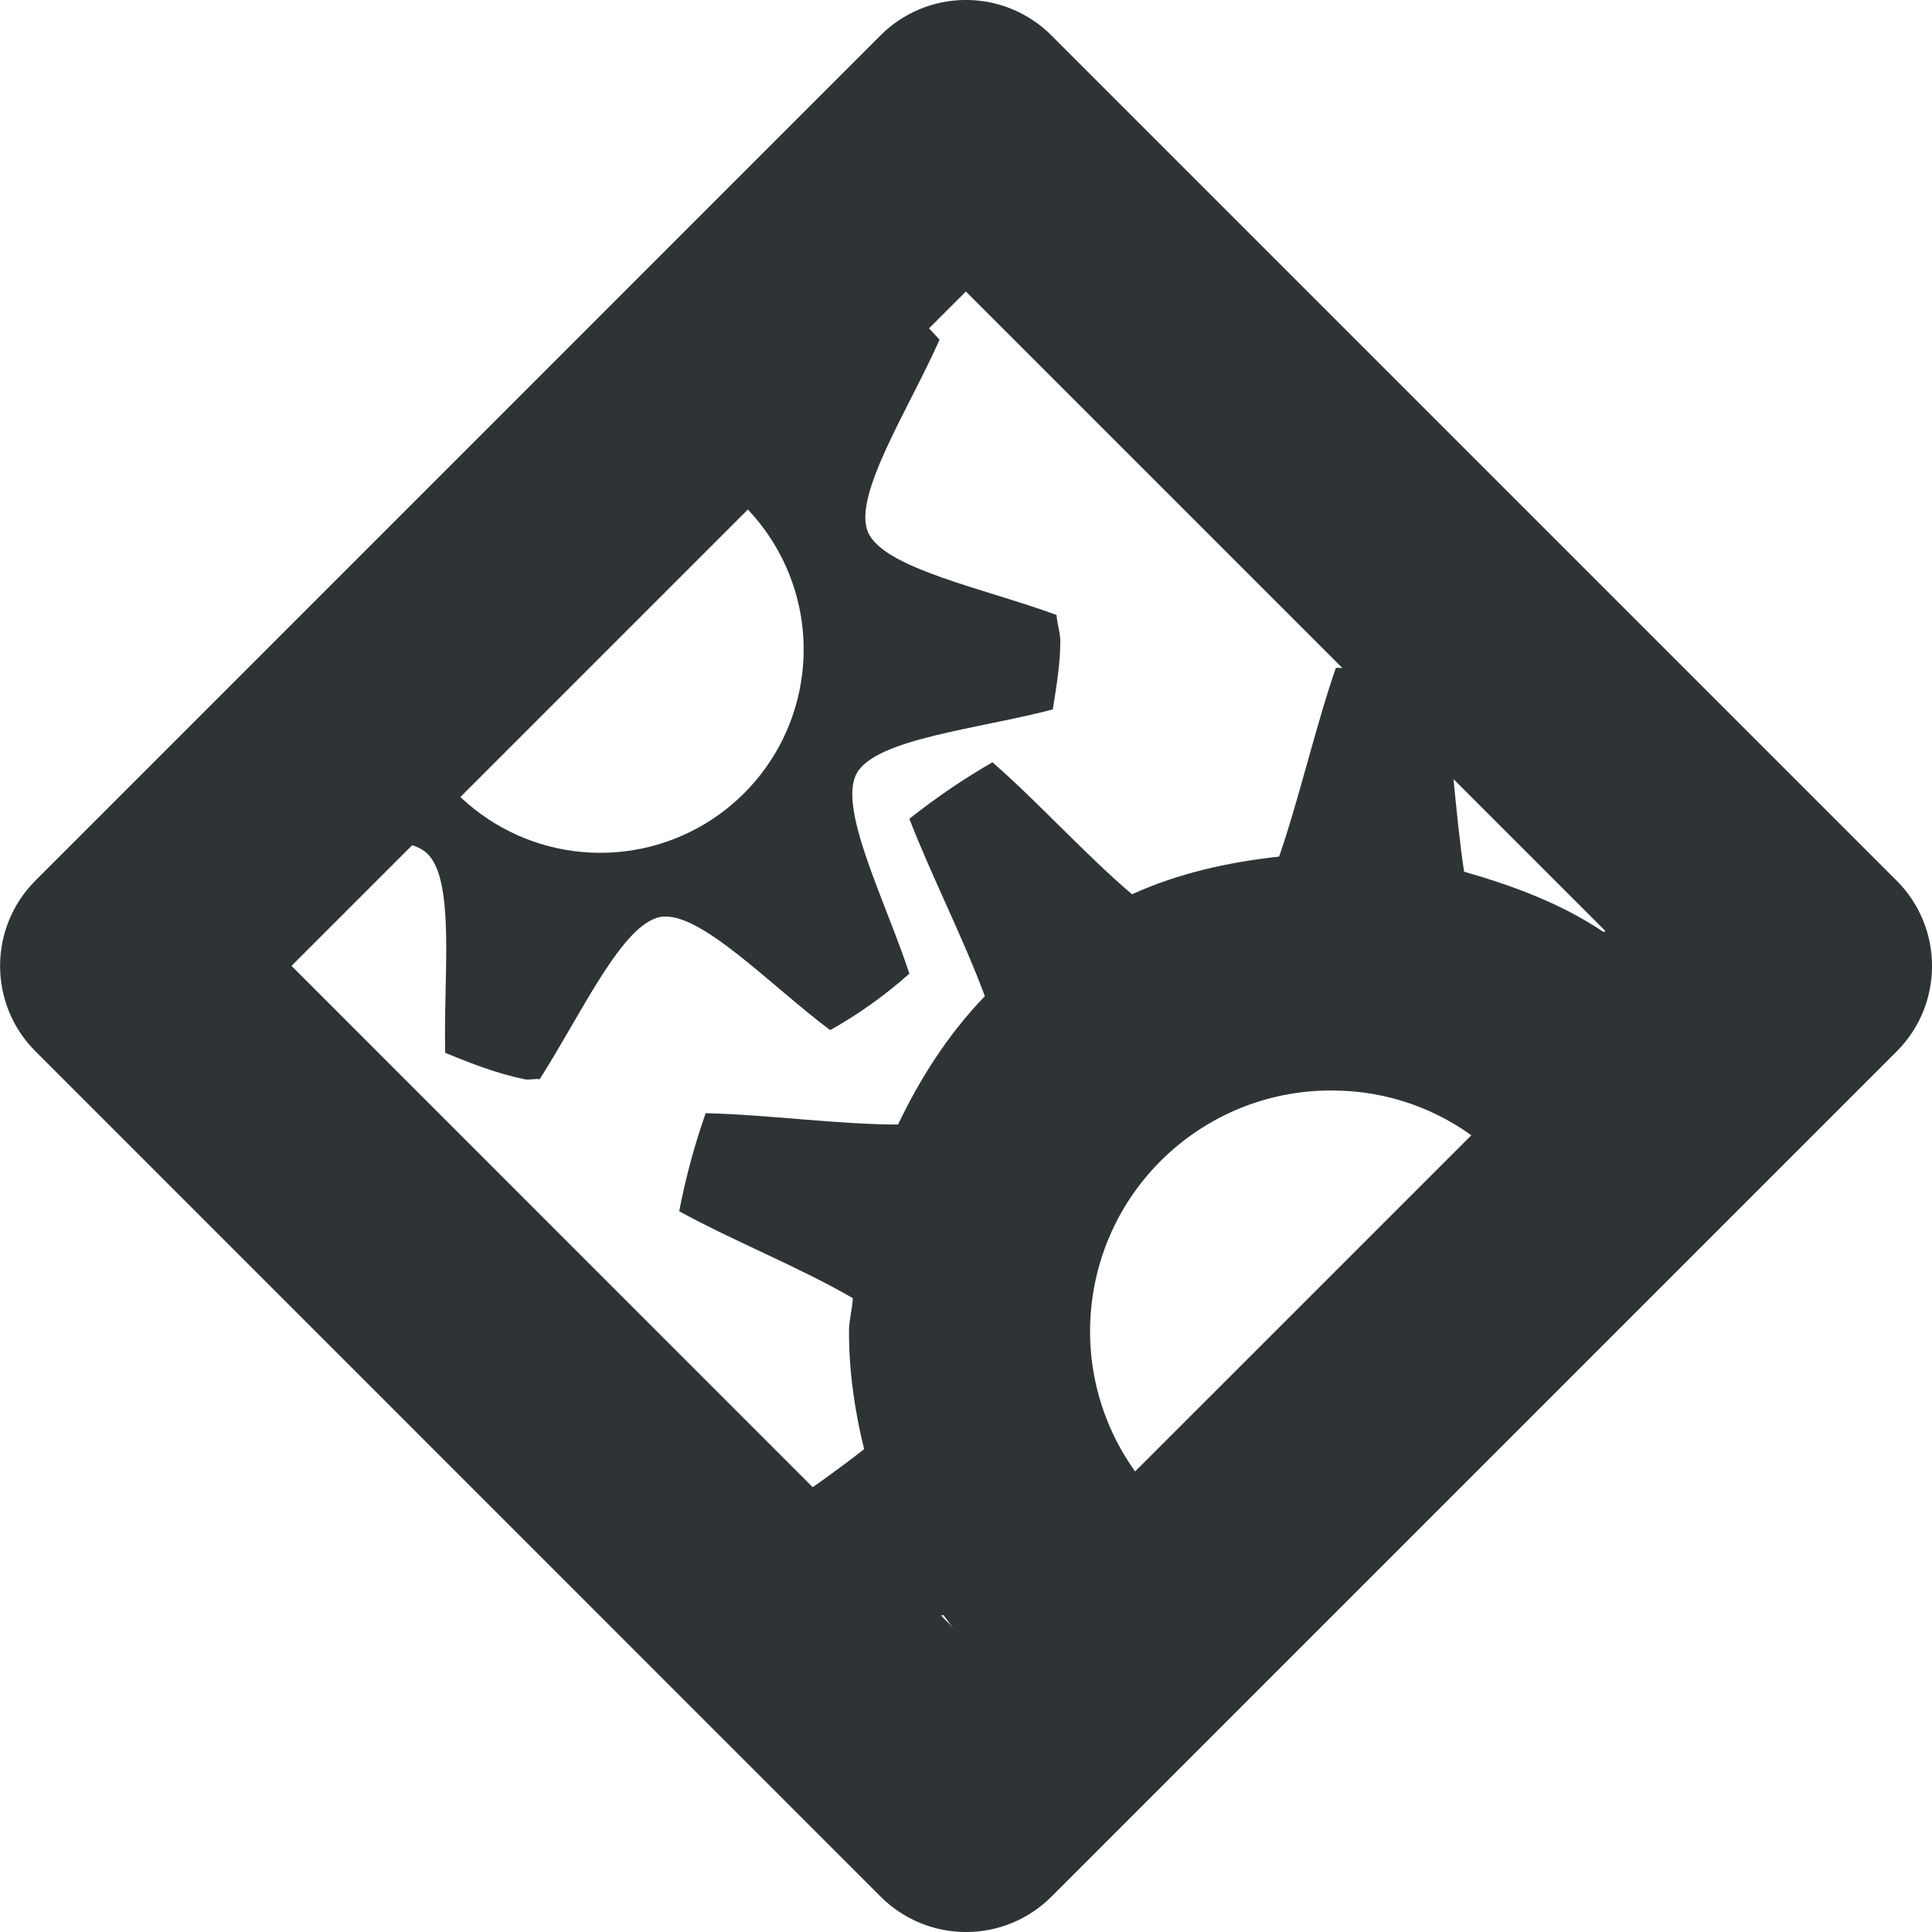
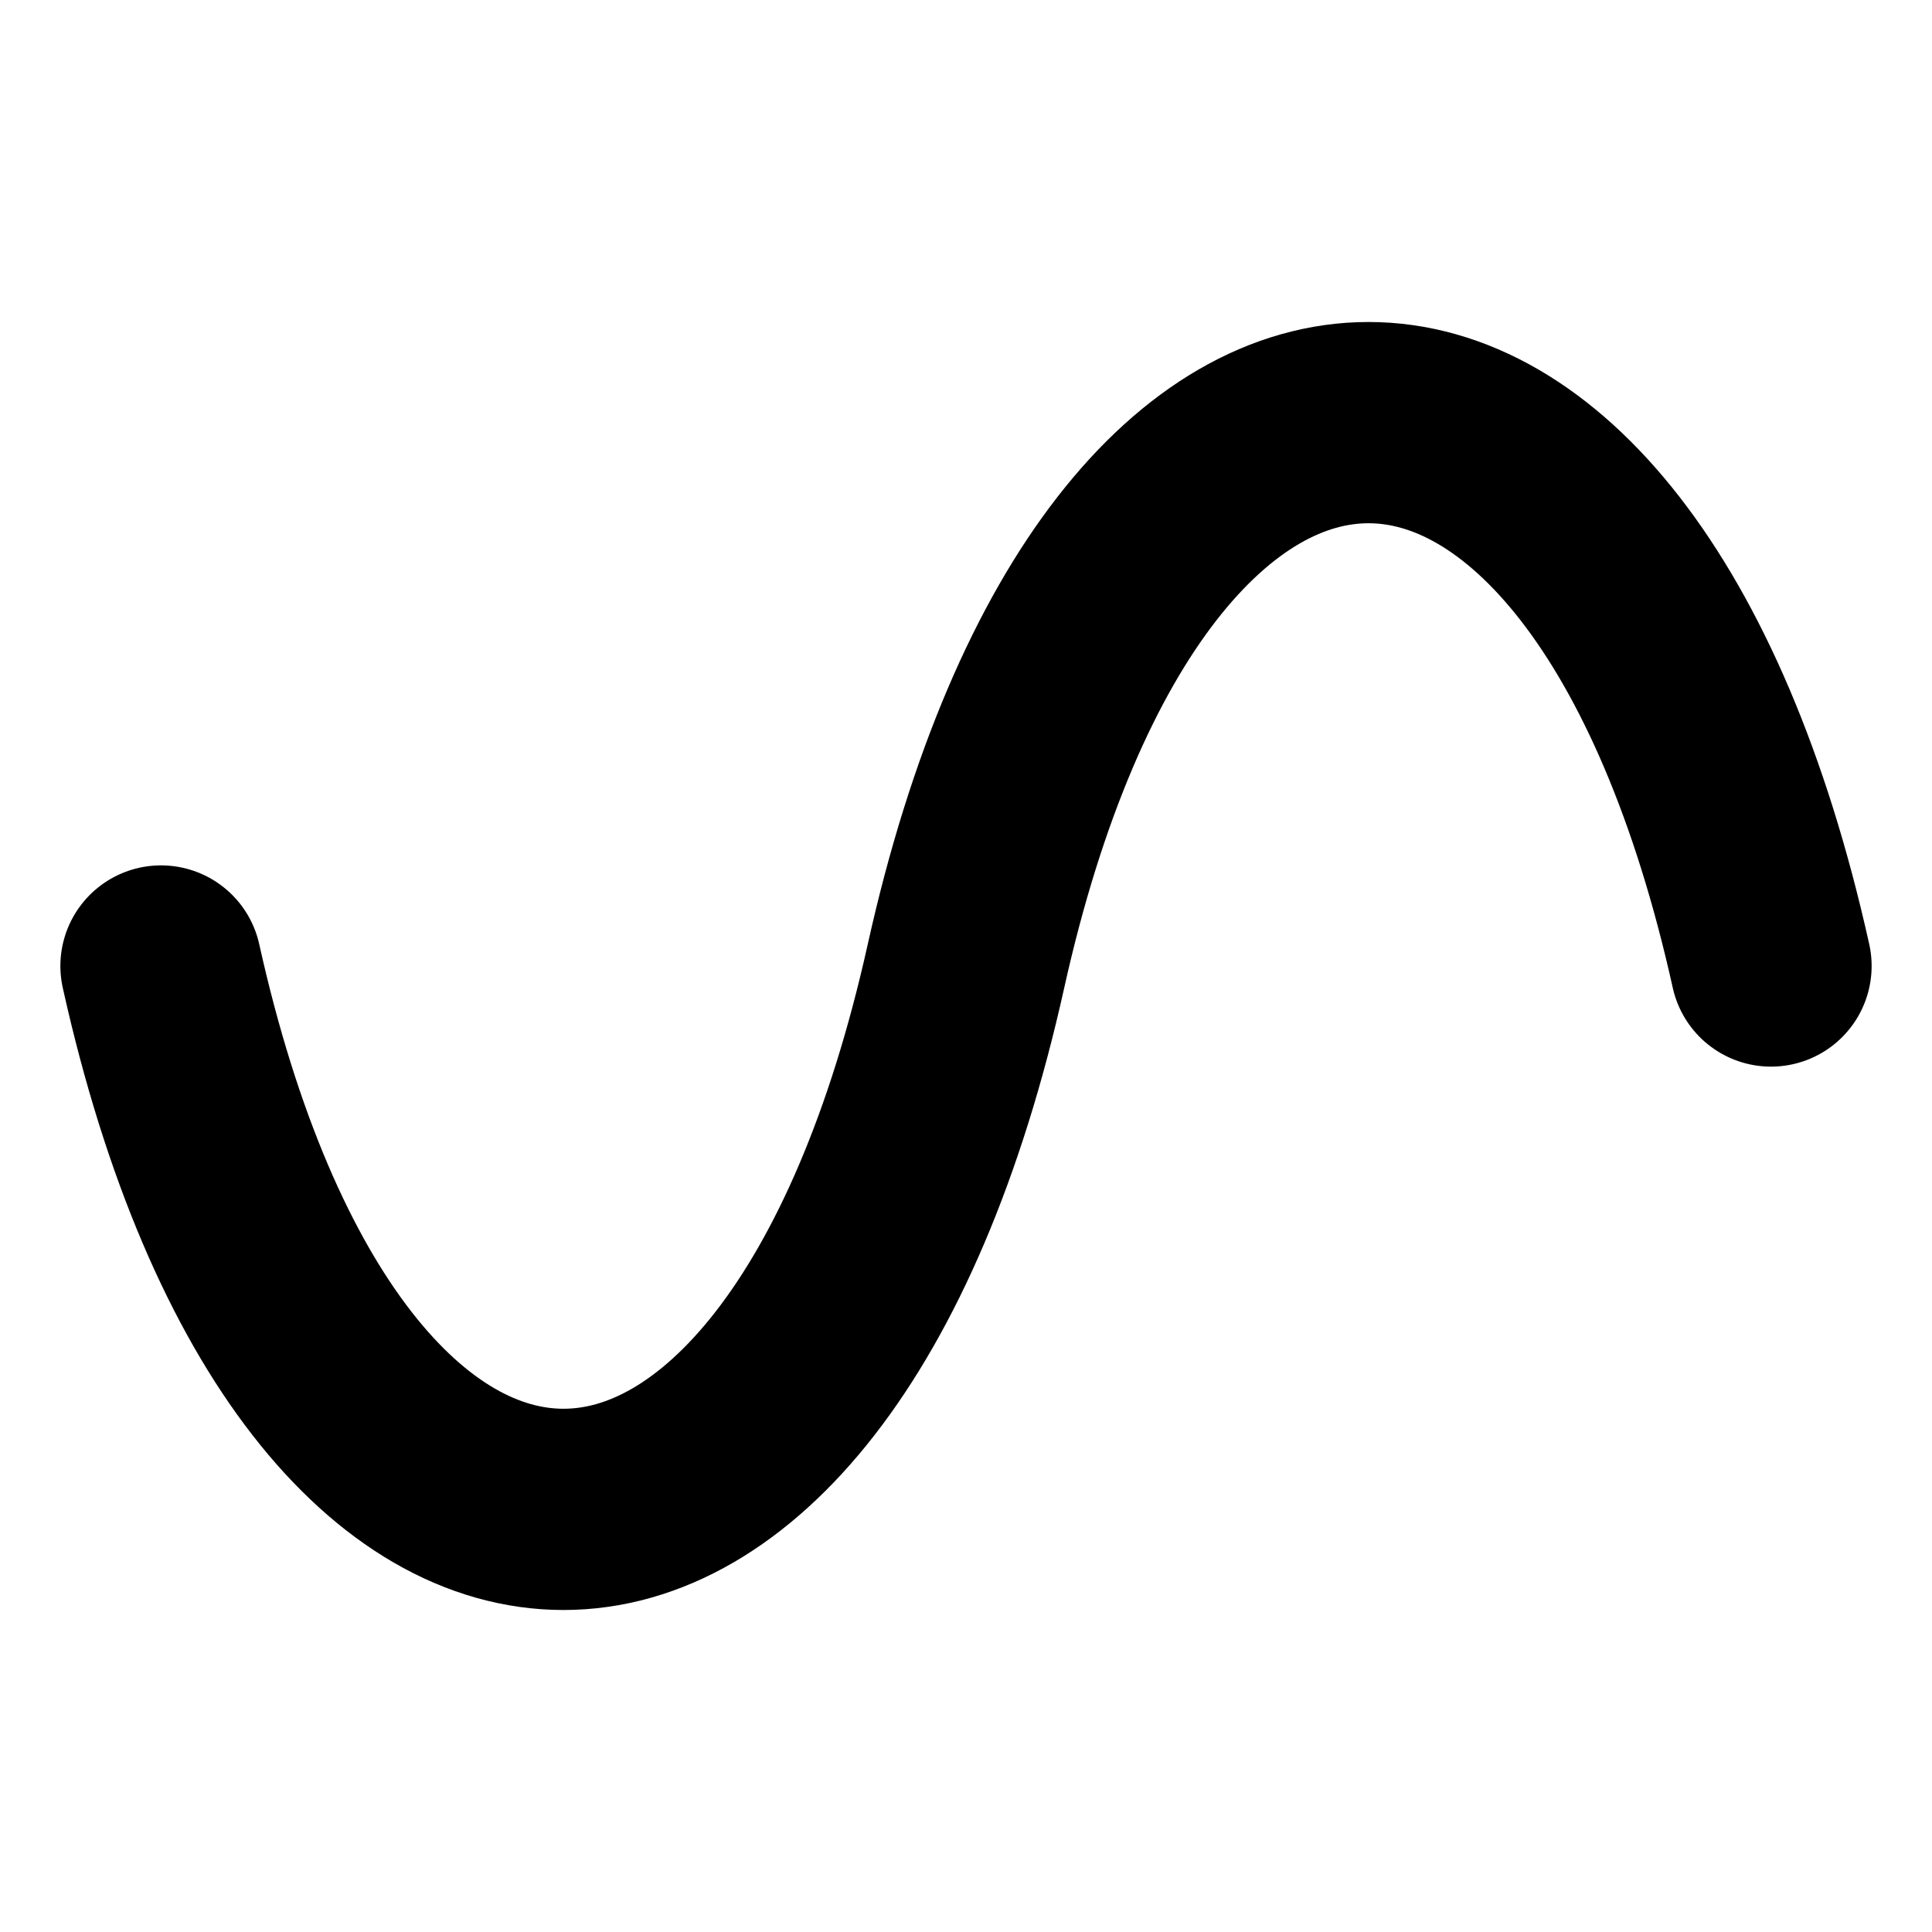
- <svg xmlns="http://www.w3.org/2000/svg" width="16" height="16">
-   <g color="#000" fill="#2e3436">
-     <path d="M7.188 2.281c-.094.056-.192.125-.29.19L5.566 3.803a1.684 1.684 0 11-2.17 2.17L2.332 7.037c.506-.069 1.017-.136 1.2.026.242.214.139 1.031.155 1.656.213.088.427.171.657.219.04.008.085-.007.125 0 .337-.525.683-1.288 1-1.344.322-.057.905.562 1.406.937a3.67 3.67 0 00.656-.468c-.195-.595-.594-1.369-.437-1.657.158-.29 1.019-.37 1.625-.531.028-.183.062-.371.062-.562 0-.075-.027-.146-.031-.22-.587-.217-1.435-.385-1.562-.687-.128-.302.34-1.021.593-1.593a3.722 3.722 0 00-.593-.532zm3.875 3.25c-.165.475-.305 1.086-.47 1.563-.43.047-.84.14-1.218.312-.38-.322-.787-.773-1.156-1.093a5.562 5.562 0 00-.688.468c.177.46.453 1.001.625 1.469-.298.309-.531.67-.719 1.063-.494 0-1.102-.084-1.593-.094a5.68 5.68 0 00-.219.812c.435.24 1.006.468 1.438.72-.006.093-.032.185-.032.28 0 .333.049.66.125.97-.382.304-.898.63-1.28.937.015.044.04.083.058.127l.613.613c.417-.1.868-.223 1.266-.303.248.343.532.626.875.875-.027.135-.068.283-.104.428.174-.063.34-.155.482-.297l1.432-1.432a1.994 1.994 0 01.533-3.918c.919 0 1.684.623 1.918 1.467l1.338-1.338c.06-.06.11-.124.156-.191-.035-.062-.06-.13-.1-.188.096-.152.205-.31.315-.47.017-.348-.1-.7-.37-.971l-.177-.176c-.28.192-.561.387-.83.555-.345-.233-.746-.383-1.156-.5-.077-.507-.107-1.132-.187-1.625a5.44 5.44 0 00-.875-.063zm-9.247.608c-.087.068-.173.138-.254.205l.014.035z" style="marker:none" overflow="visible" />
-     <path d="M8.707.293a1 1 0 00-1.415 0l-6.999 7a1 1 0 000 1.413l7 7.001a1 1 0 001.415 0l7-7a1 1 0 000-1.413zm-.708 2.121l5.587 5.587L8 13.586 2.414 7.999z" style="line-height:normal;font-variant-ligatures:normal;font-variant-position:normal;font-variant-caps:normal;font-variant-numeric:normal;font-variant-alternates:normal;font-feature-settings:normal;text-indent:0;text-align:start;text-decoration-line:none;text-decoration-style:solid;text-decoration-color:#000;text-transform:none;text-orientation:mixed;shape-padding:0;isolation:auto;mix-blend-mode:normal;marker:none" font-weight="400" font-family="sans-serif" overflow="visible" />
-   </g>
+ <svg xmlns="http://www.w3.org/2000/svg" width="24" height="24" viewBox="0 0 24 24">
+   <path fill="none" stroke="currentColor" stroke-linecap="round" stroke-linejoin="round" stroke-width="2.5" d="M2 12c2 9 8 9 10 0s8-9 10 0" />
</svg>
